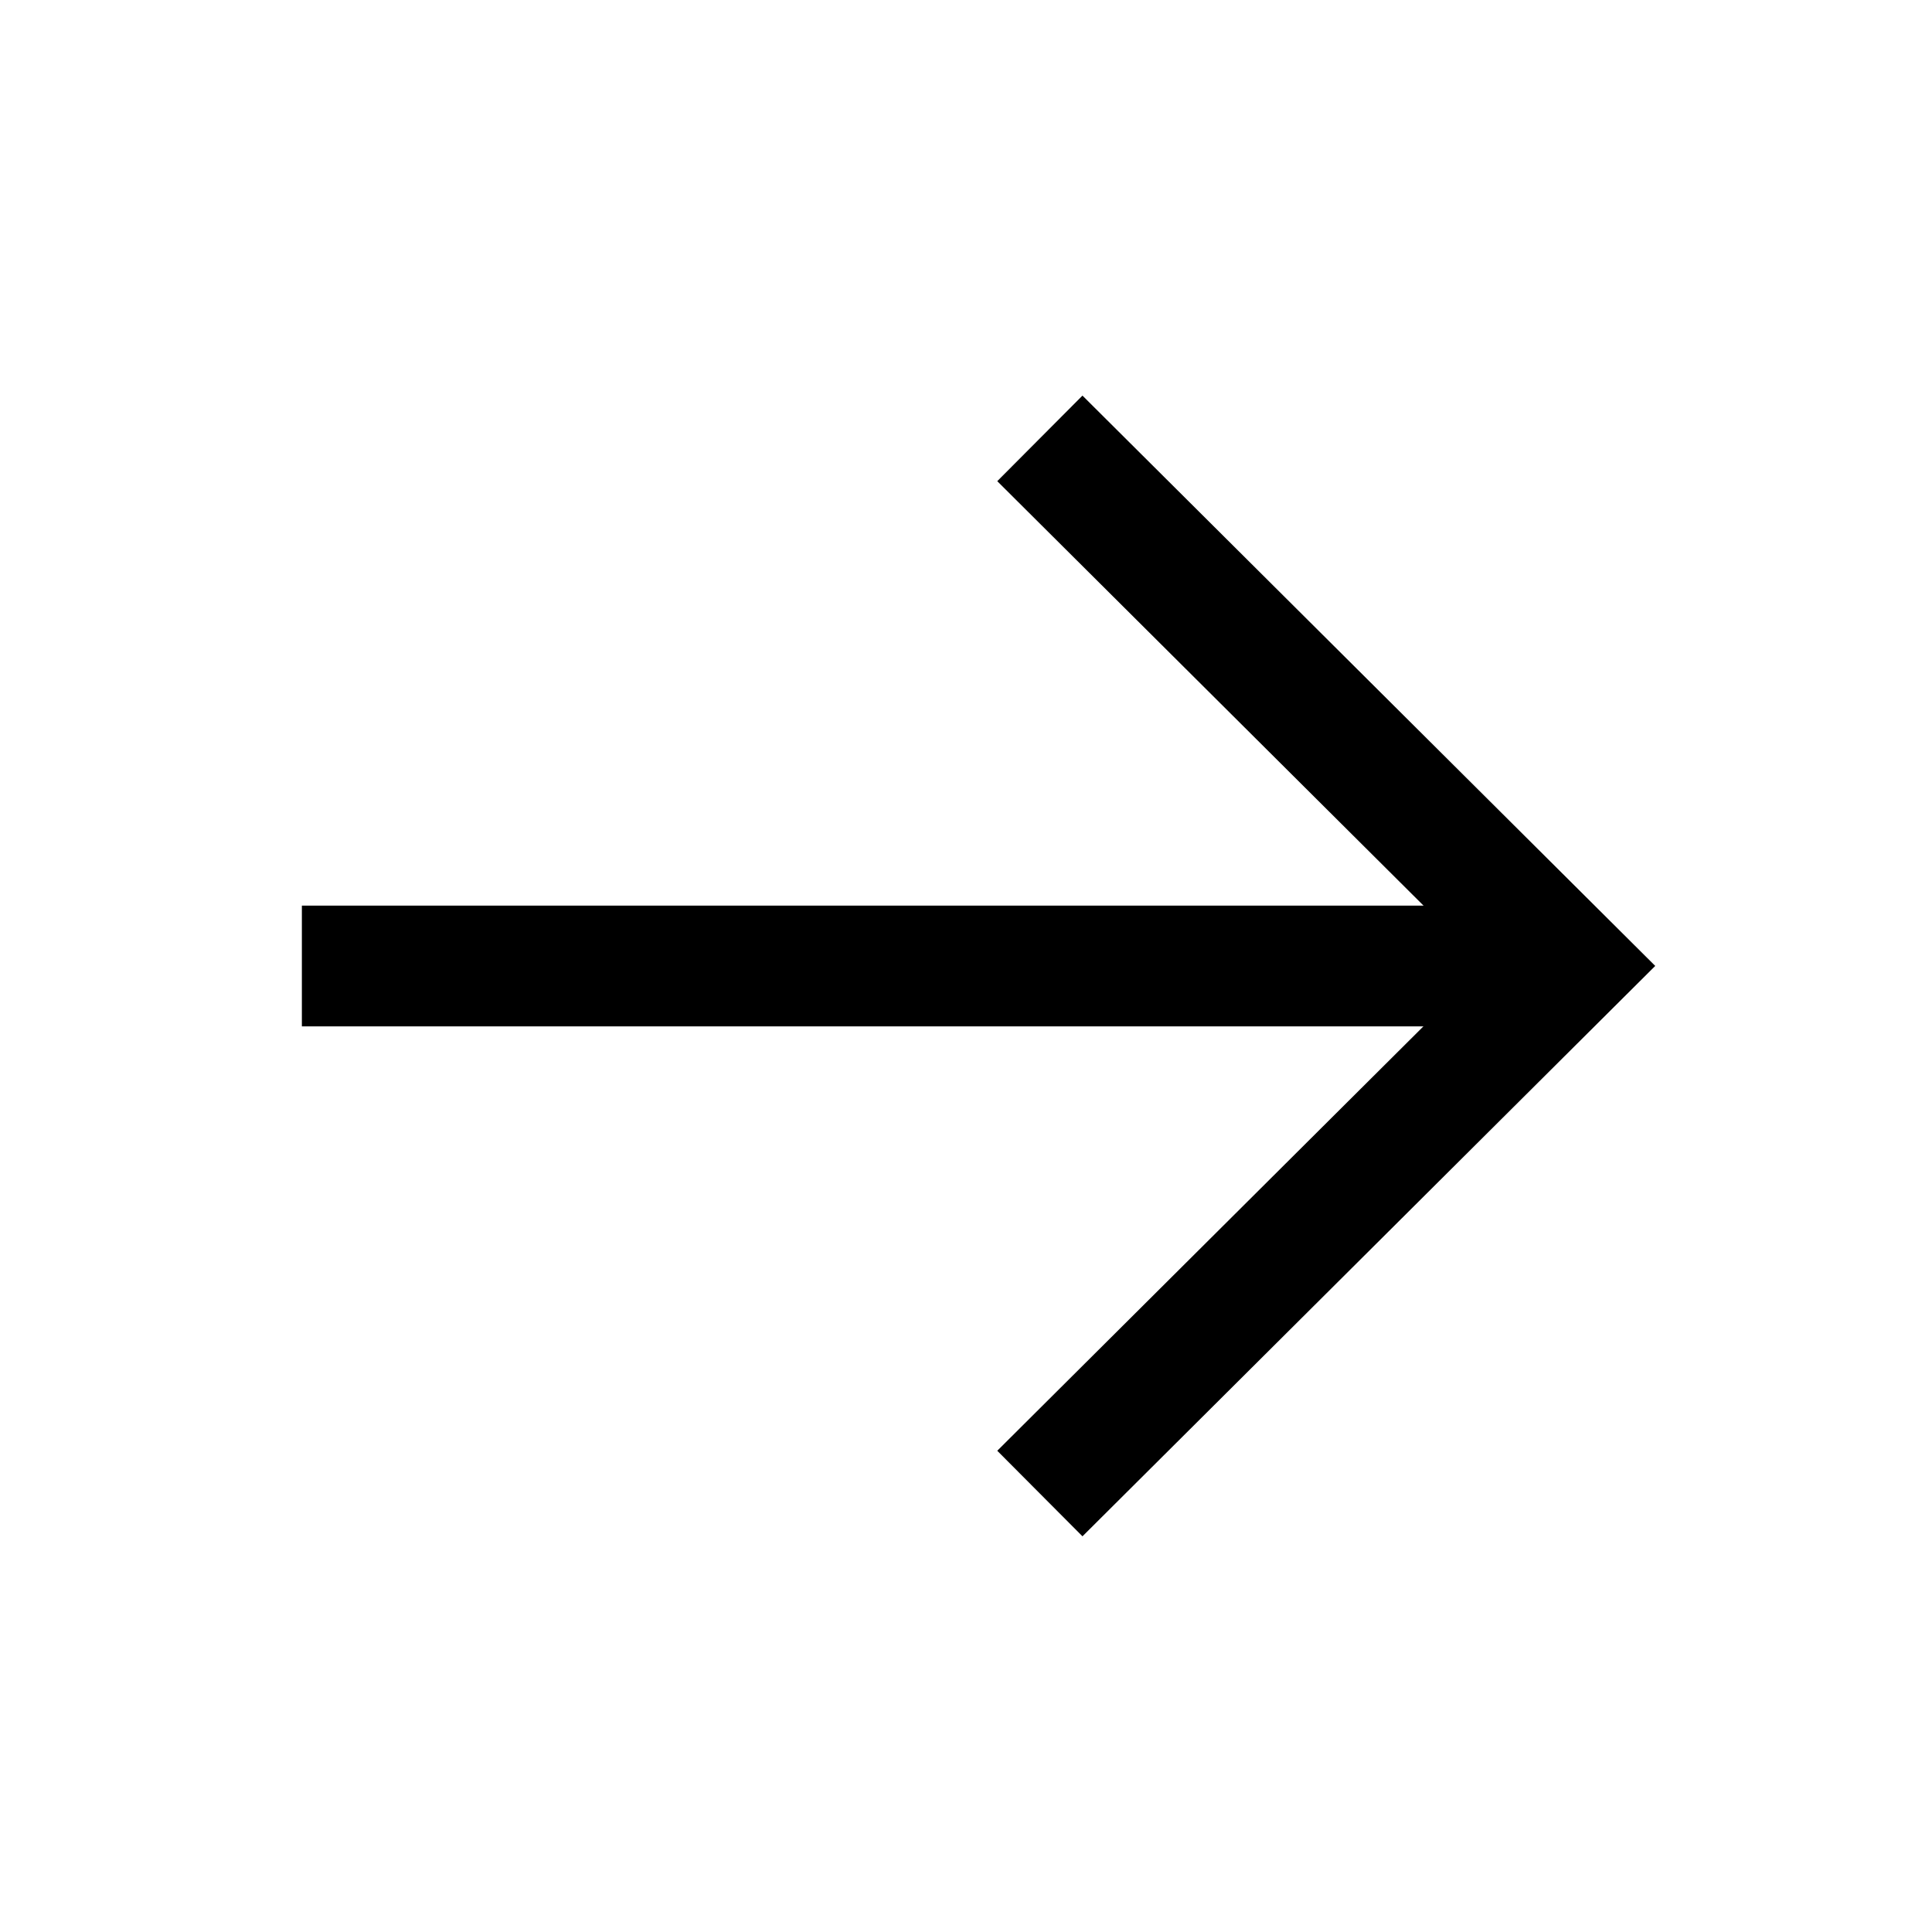
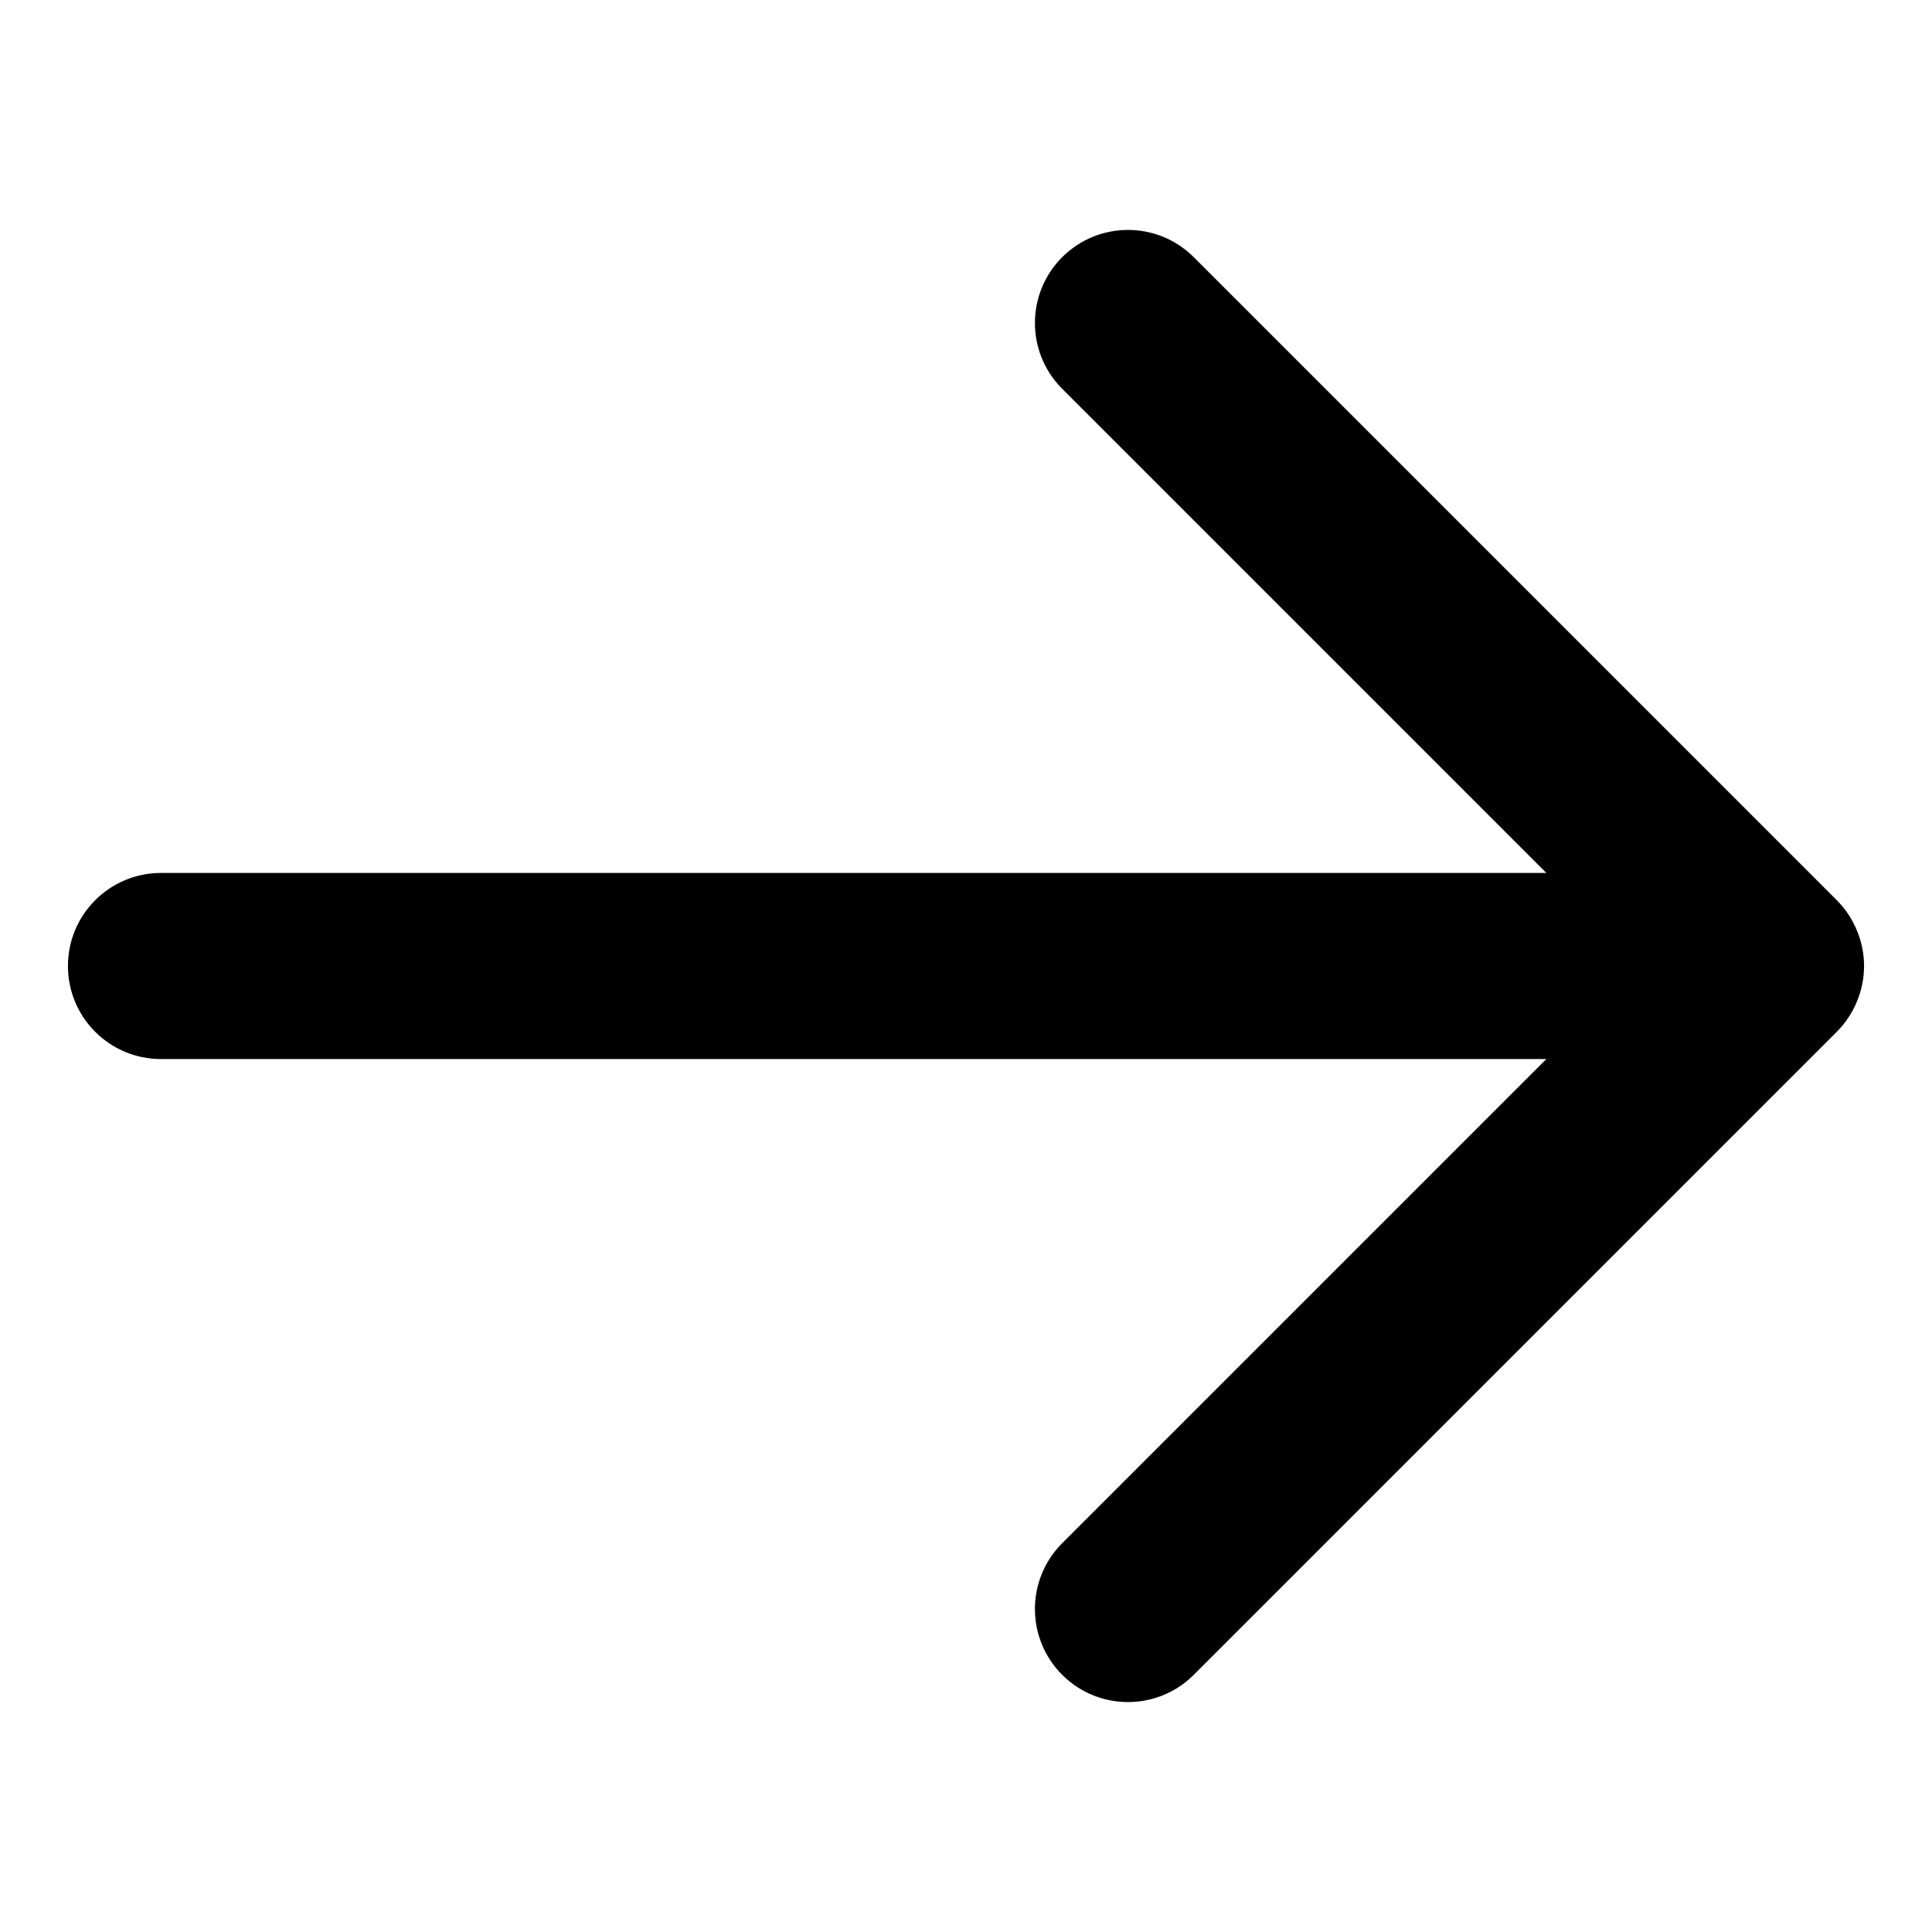
- <svg xmlns="http://www.w3.org/2000/svg" width="24" height="24" viewBox="0 0 24 24" fill="none">
-   <path d="M18.9 12L4.5 12" stroke="black" stroke-width="1.5" stroke-linecap="square" />
-   <path d="M13.449 5.975L19.499 11.999L13.449 18.024" stroke="black" stroke-width="1.5" stroke-linecap="square" />
+ <svg xmlns="http://www.w3.org/2000/svg" fill="#000000" viewBox="0 0 24 24" stroke="#000000" stroke-width="0.312">
+   <g transform="rotate(270 12 12)" stroke-linecap="round" stroke-linejoin="round">
+     <path d="M3.293,14.707a1,1,0,0,1,1.414-1.414L11,19.586V2a1,1,0,0,1,2,0V19.586l6.293-6.293a1,1,0,0,1,1.414,1.414l-8,8a1,1,0,0,1-.325.216.986.986,0,0,1-.764,0,1,1,0,0,1-.325-.216Z" />
+   </g>
</svg>
